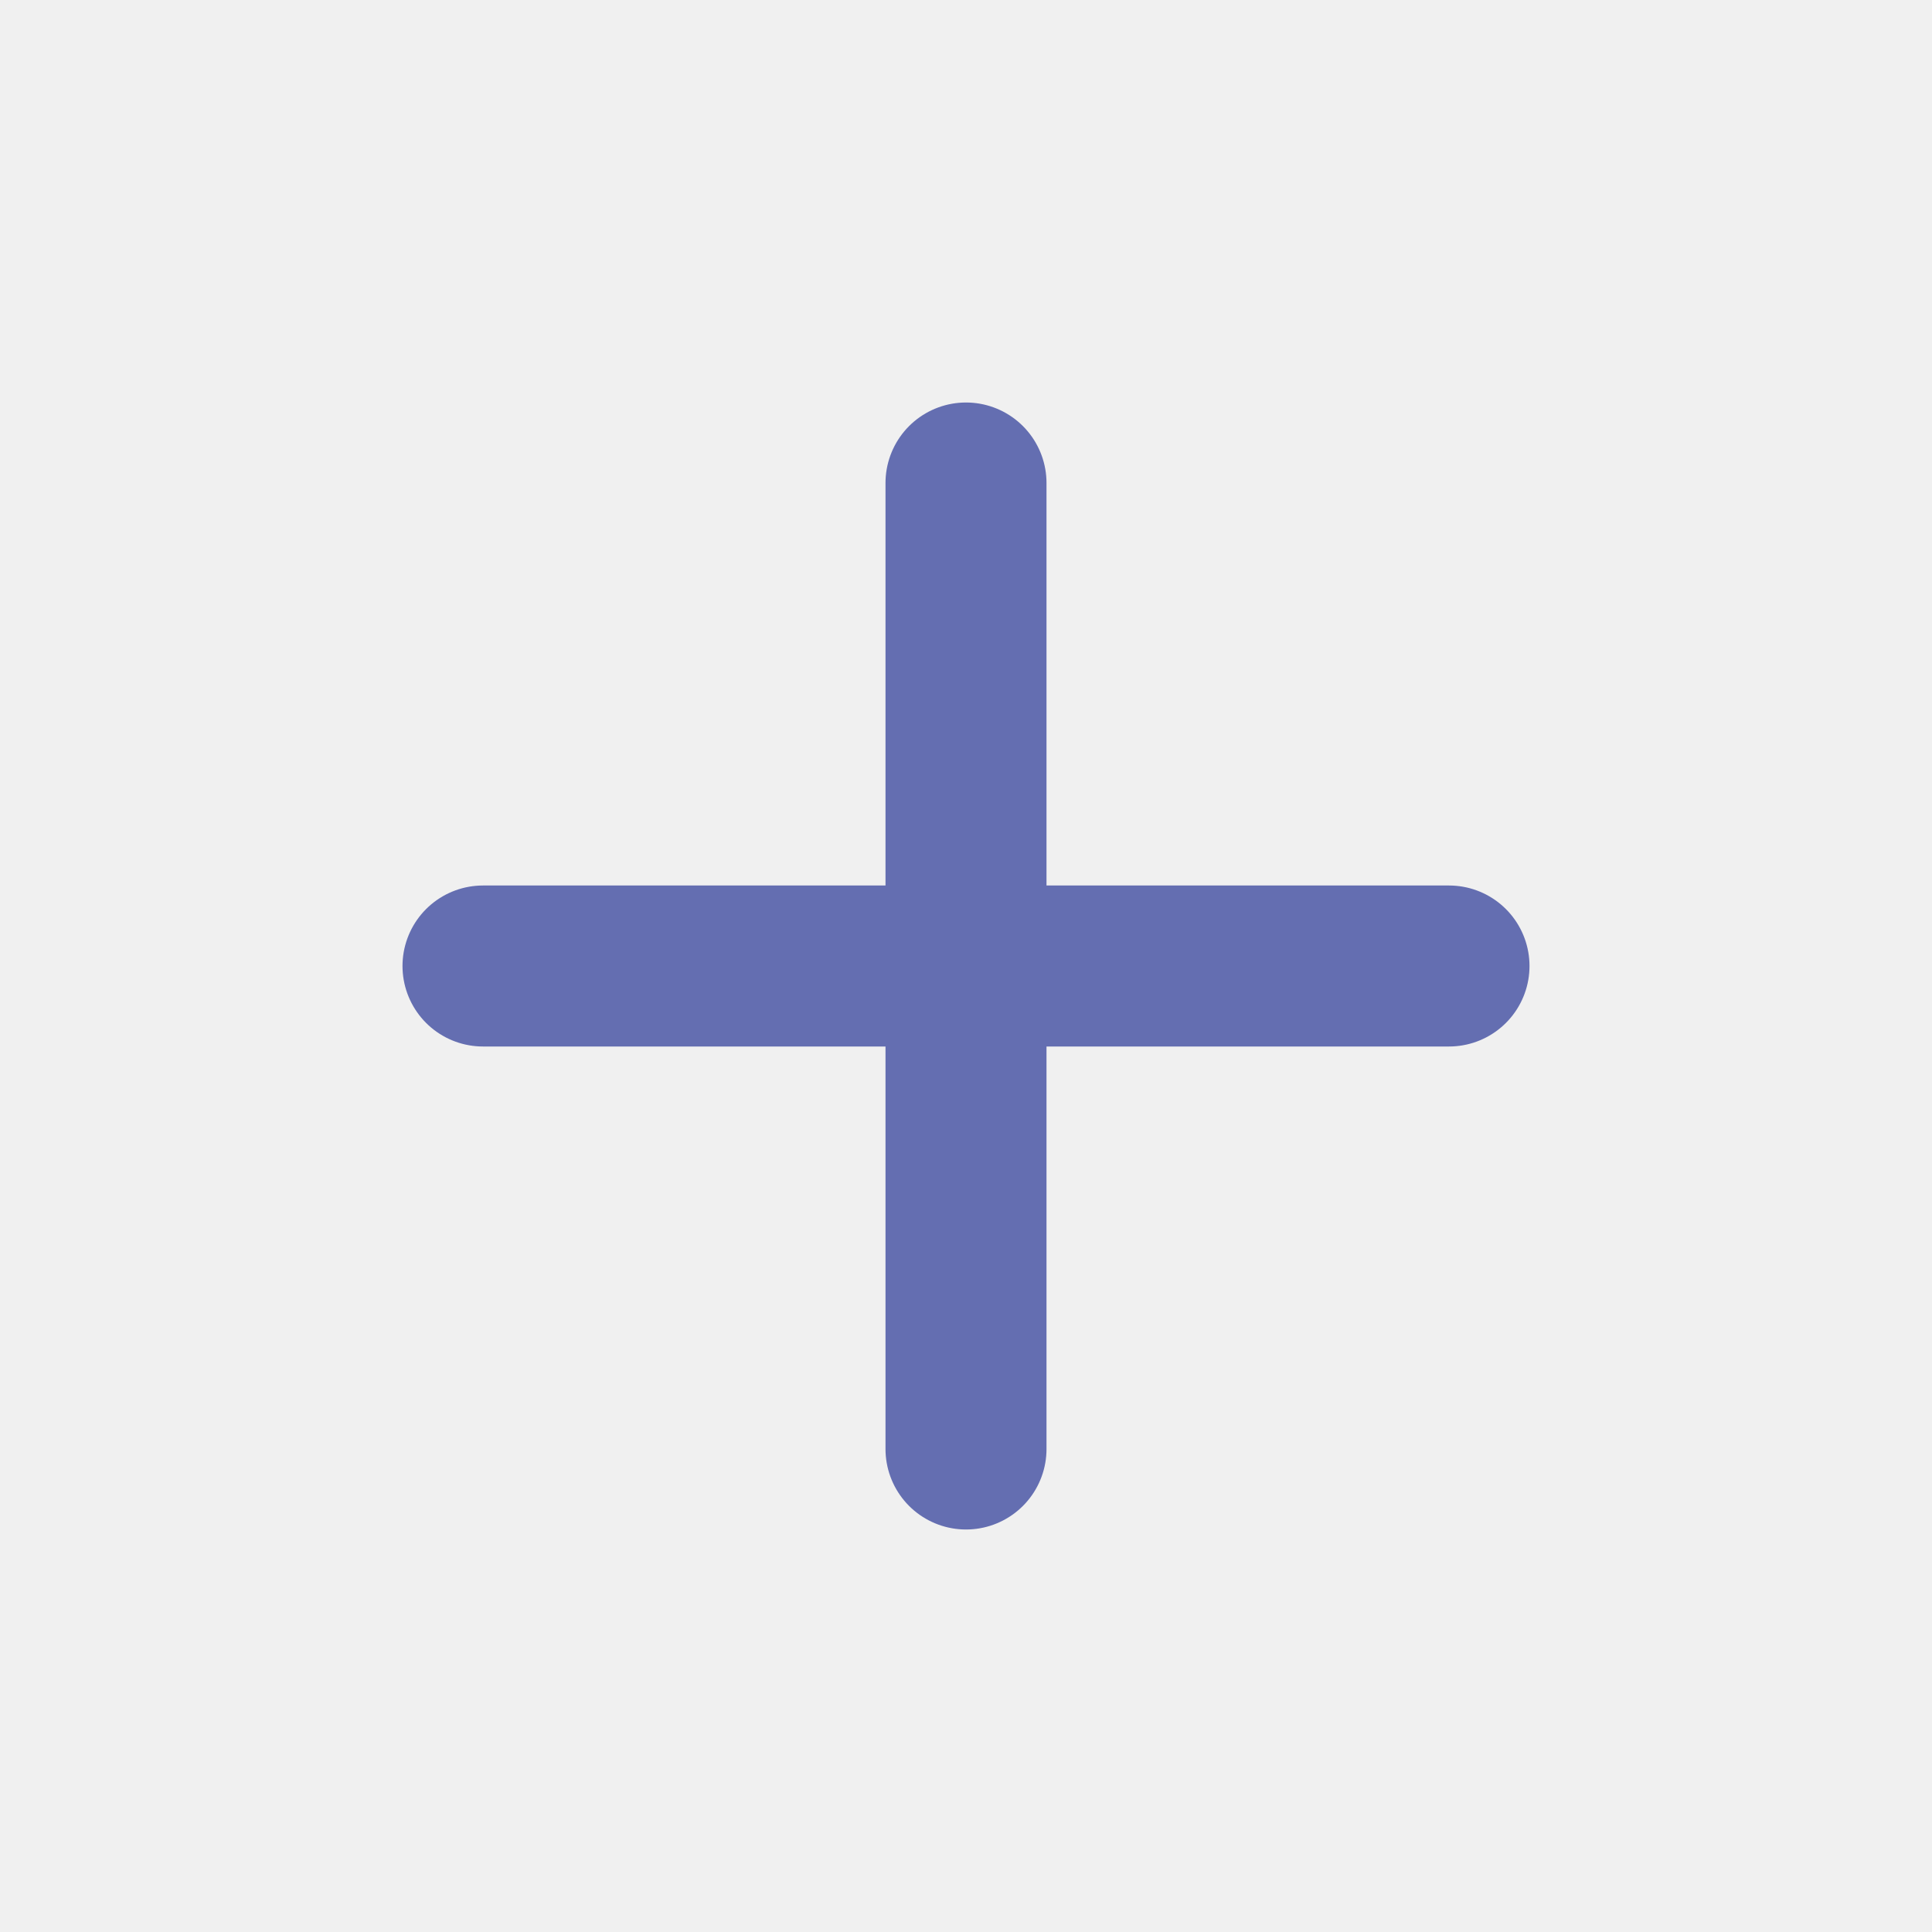
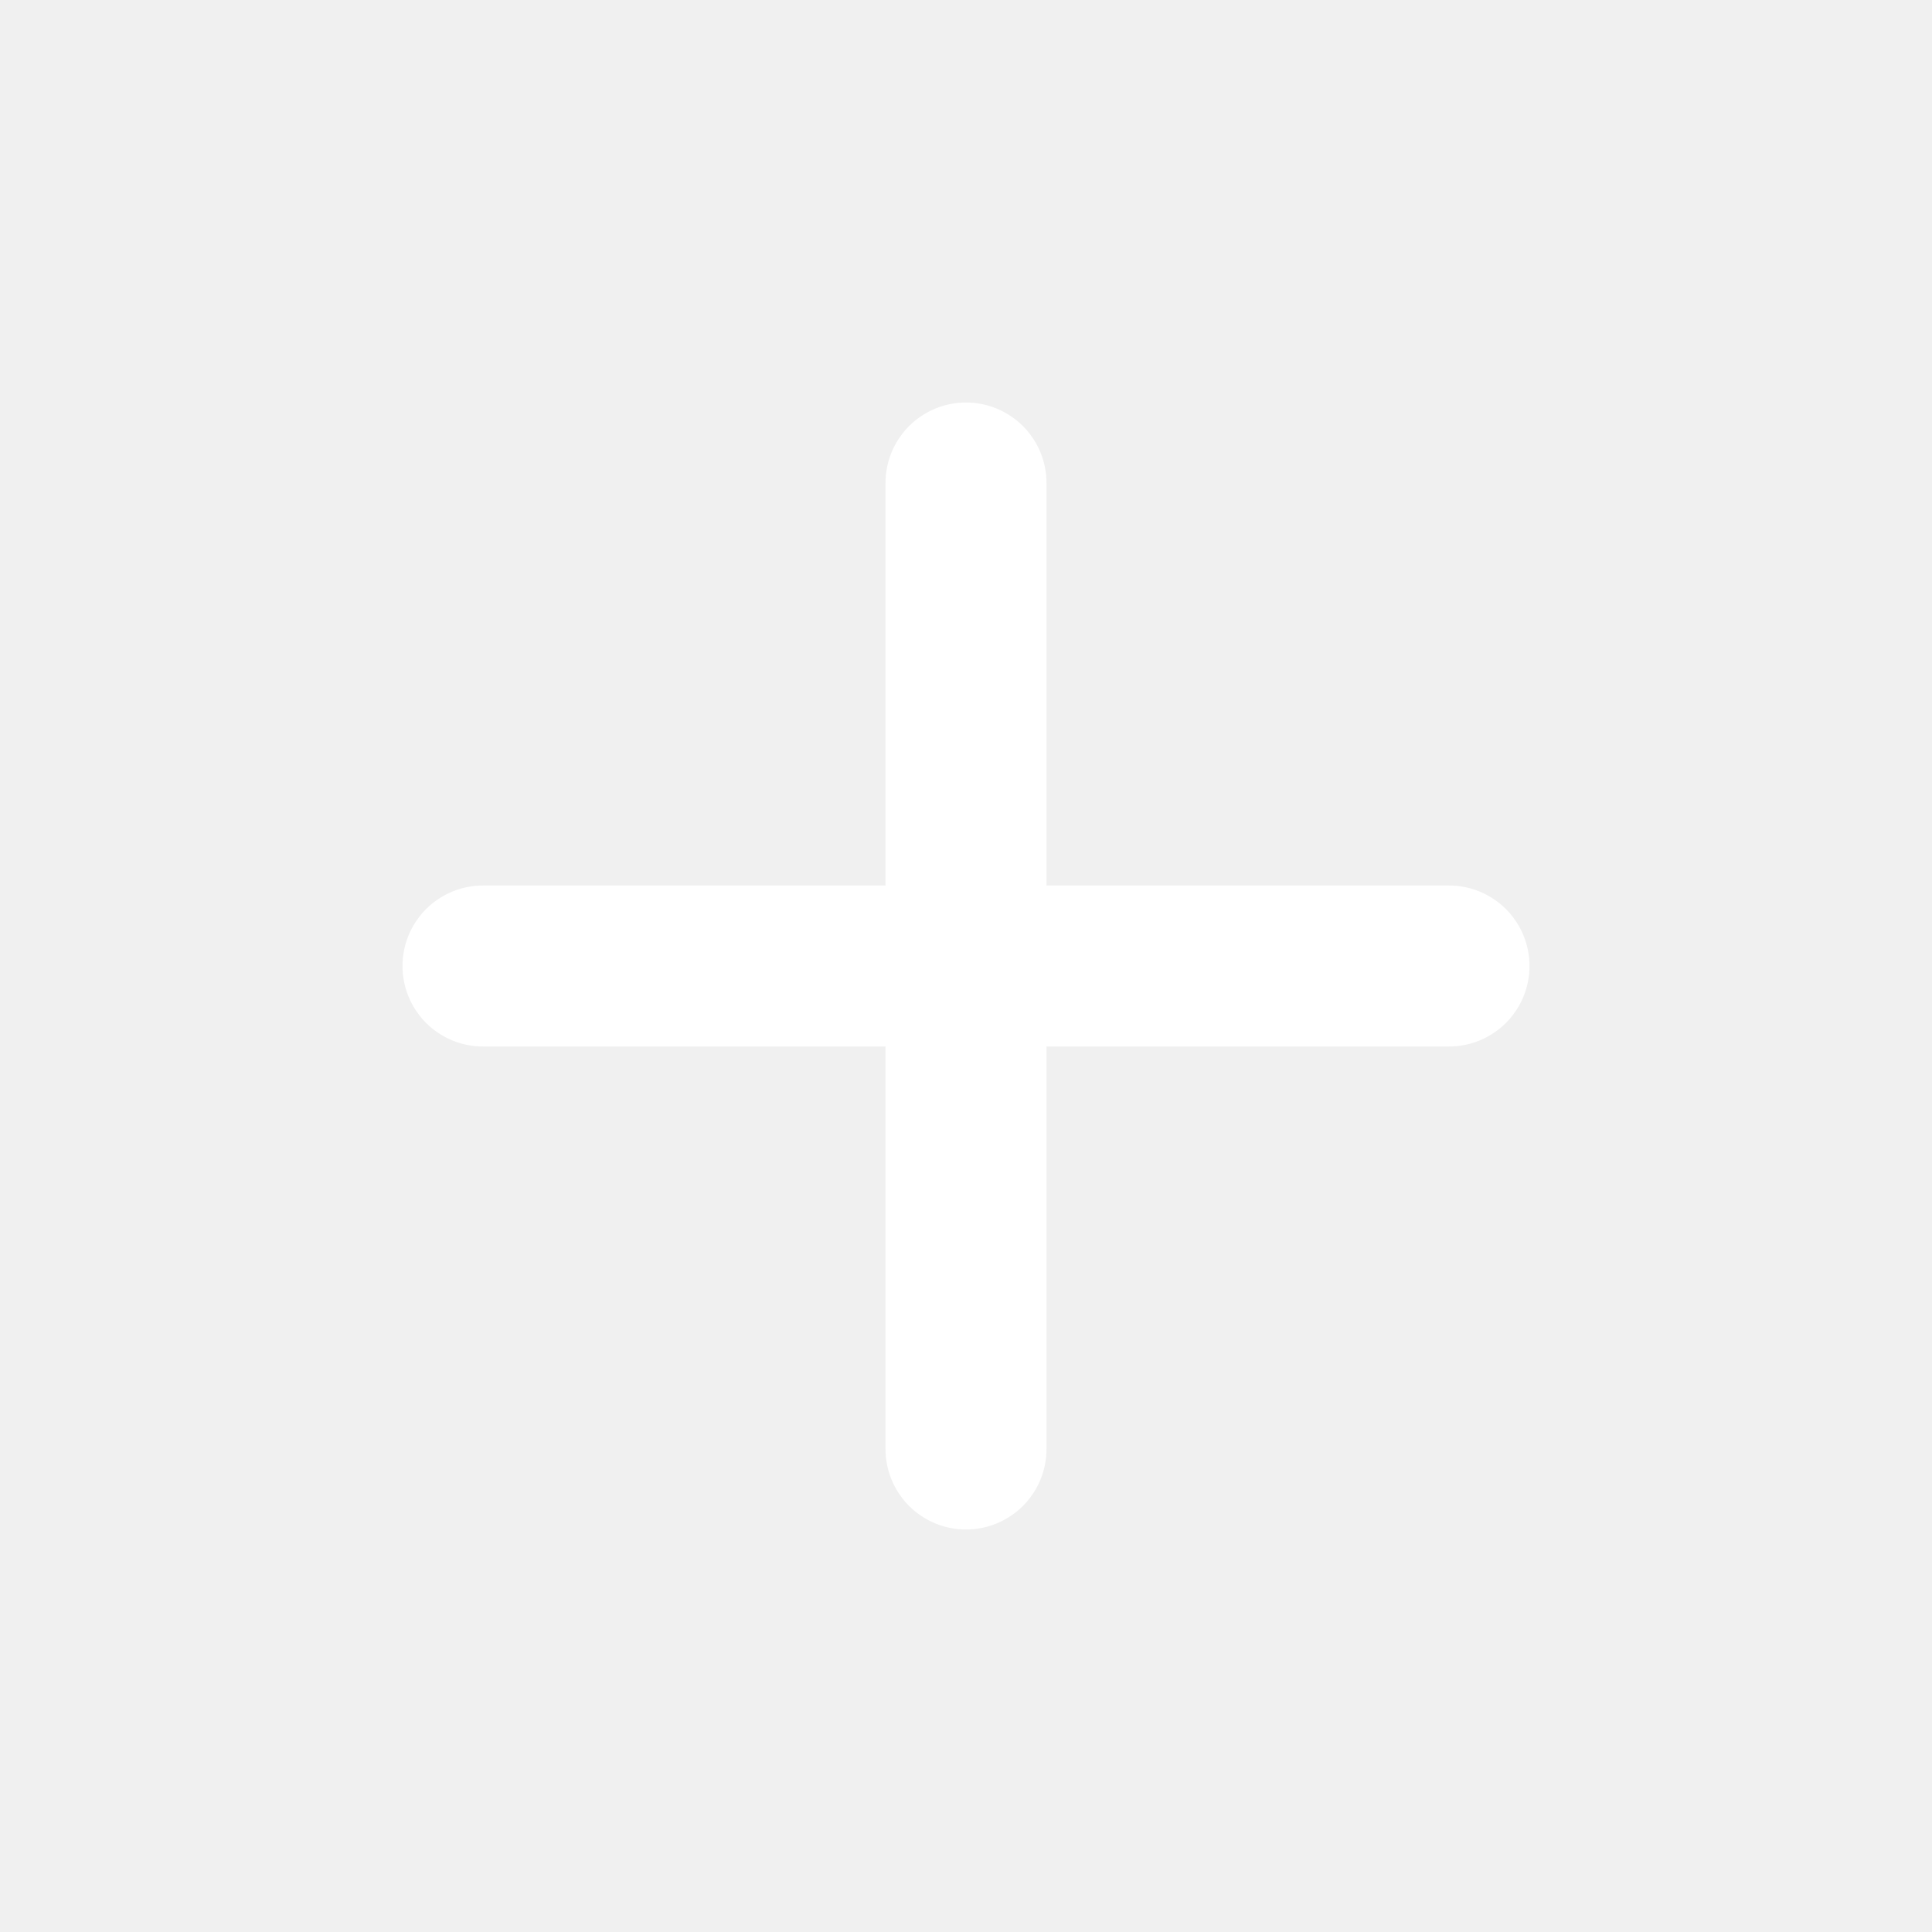
<svg xmlns="http://www.w3.org/2000/svg" width="96px" height="96px" viewBox="0 0 24 24" fill="none">
  <g id="SVGRepo_bgCarrier" stroke-width="0" />
  <g id="SVGRepo_tracerCarrier" stroke-linecap="round" stroke-linejoin="round" />
  <g id="SVGRepo_iconCarrier">
-     <path d="M6 12H18M12 6V18" stroke="#646EB1" stroke-width="2" stroke-linecap="round" stroke-linejoin="round" />
+     <path d="M6 12H18M12 6V18" stroke="#ffffff" stroke-width="2" stroke-linecap="round" stroke-linejoin="round" />
  </g>
</svg>
